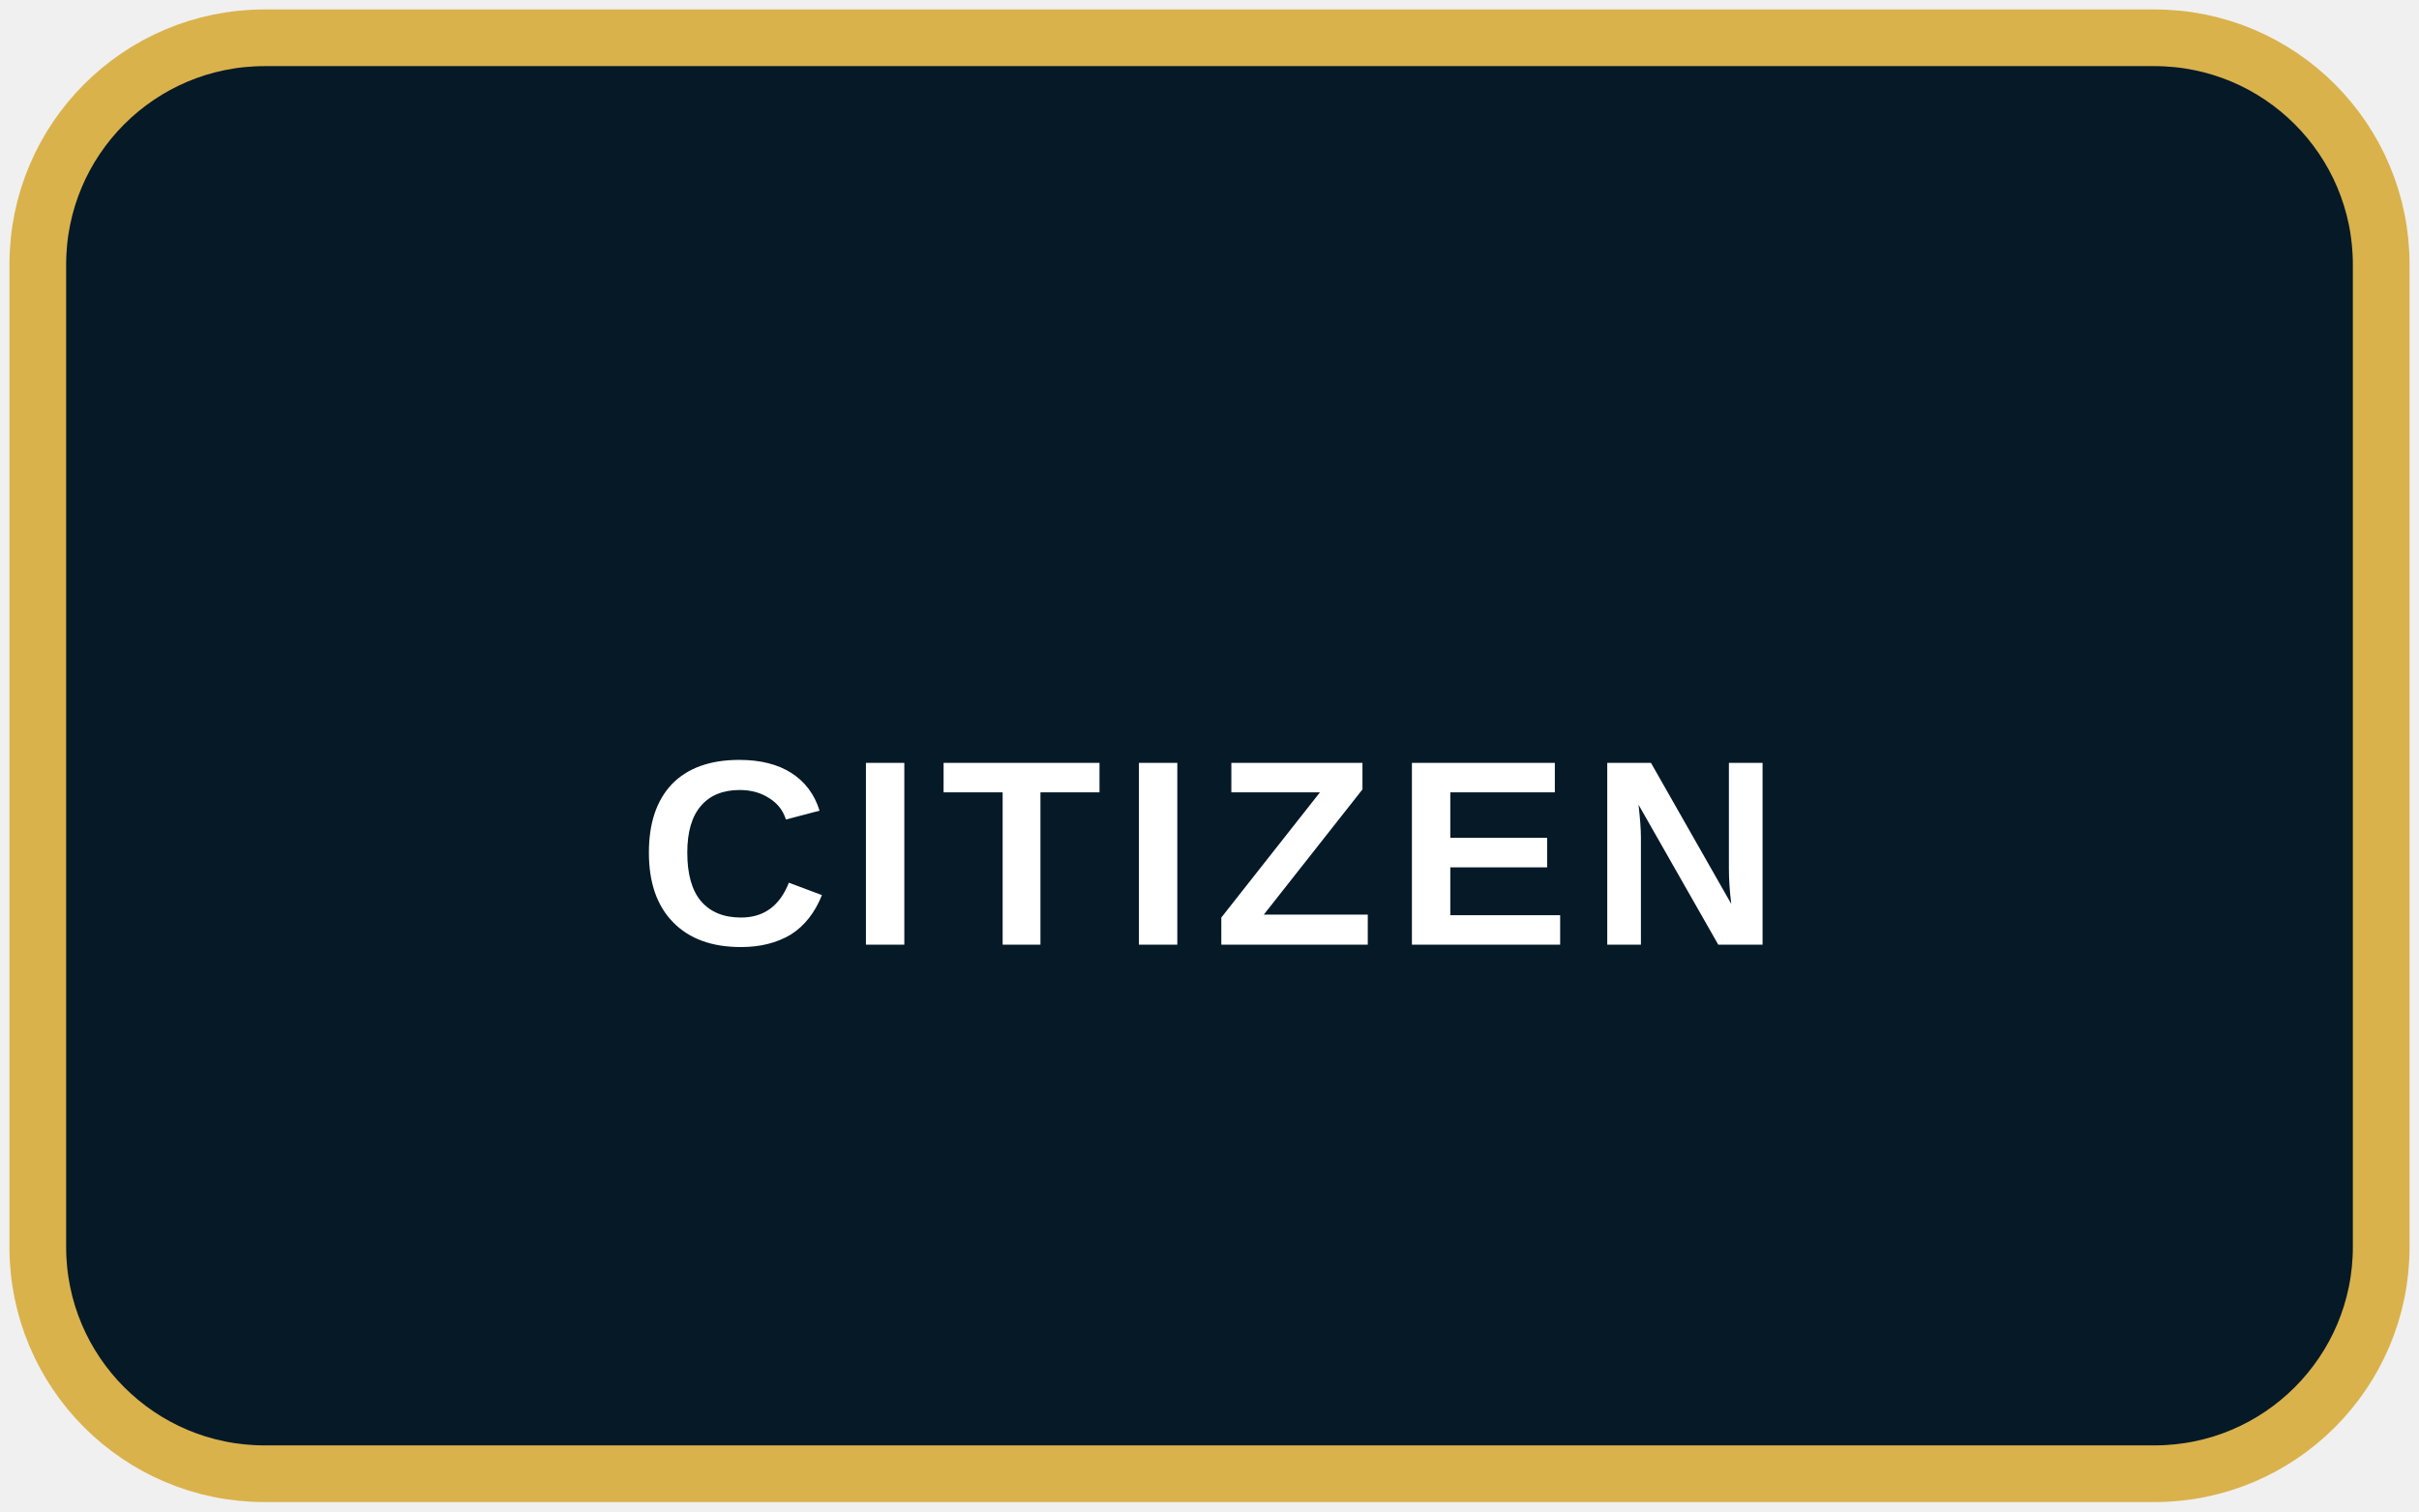
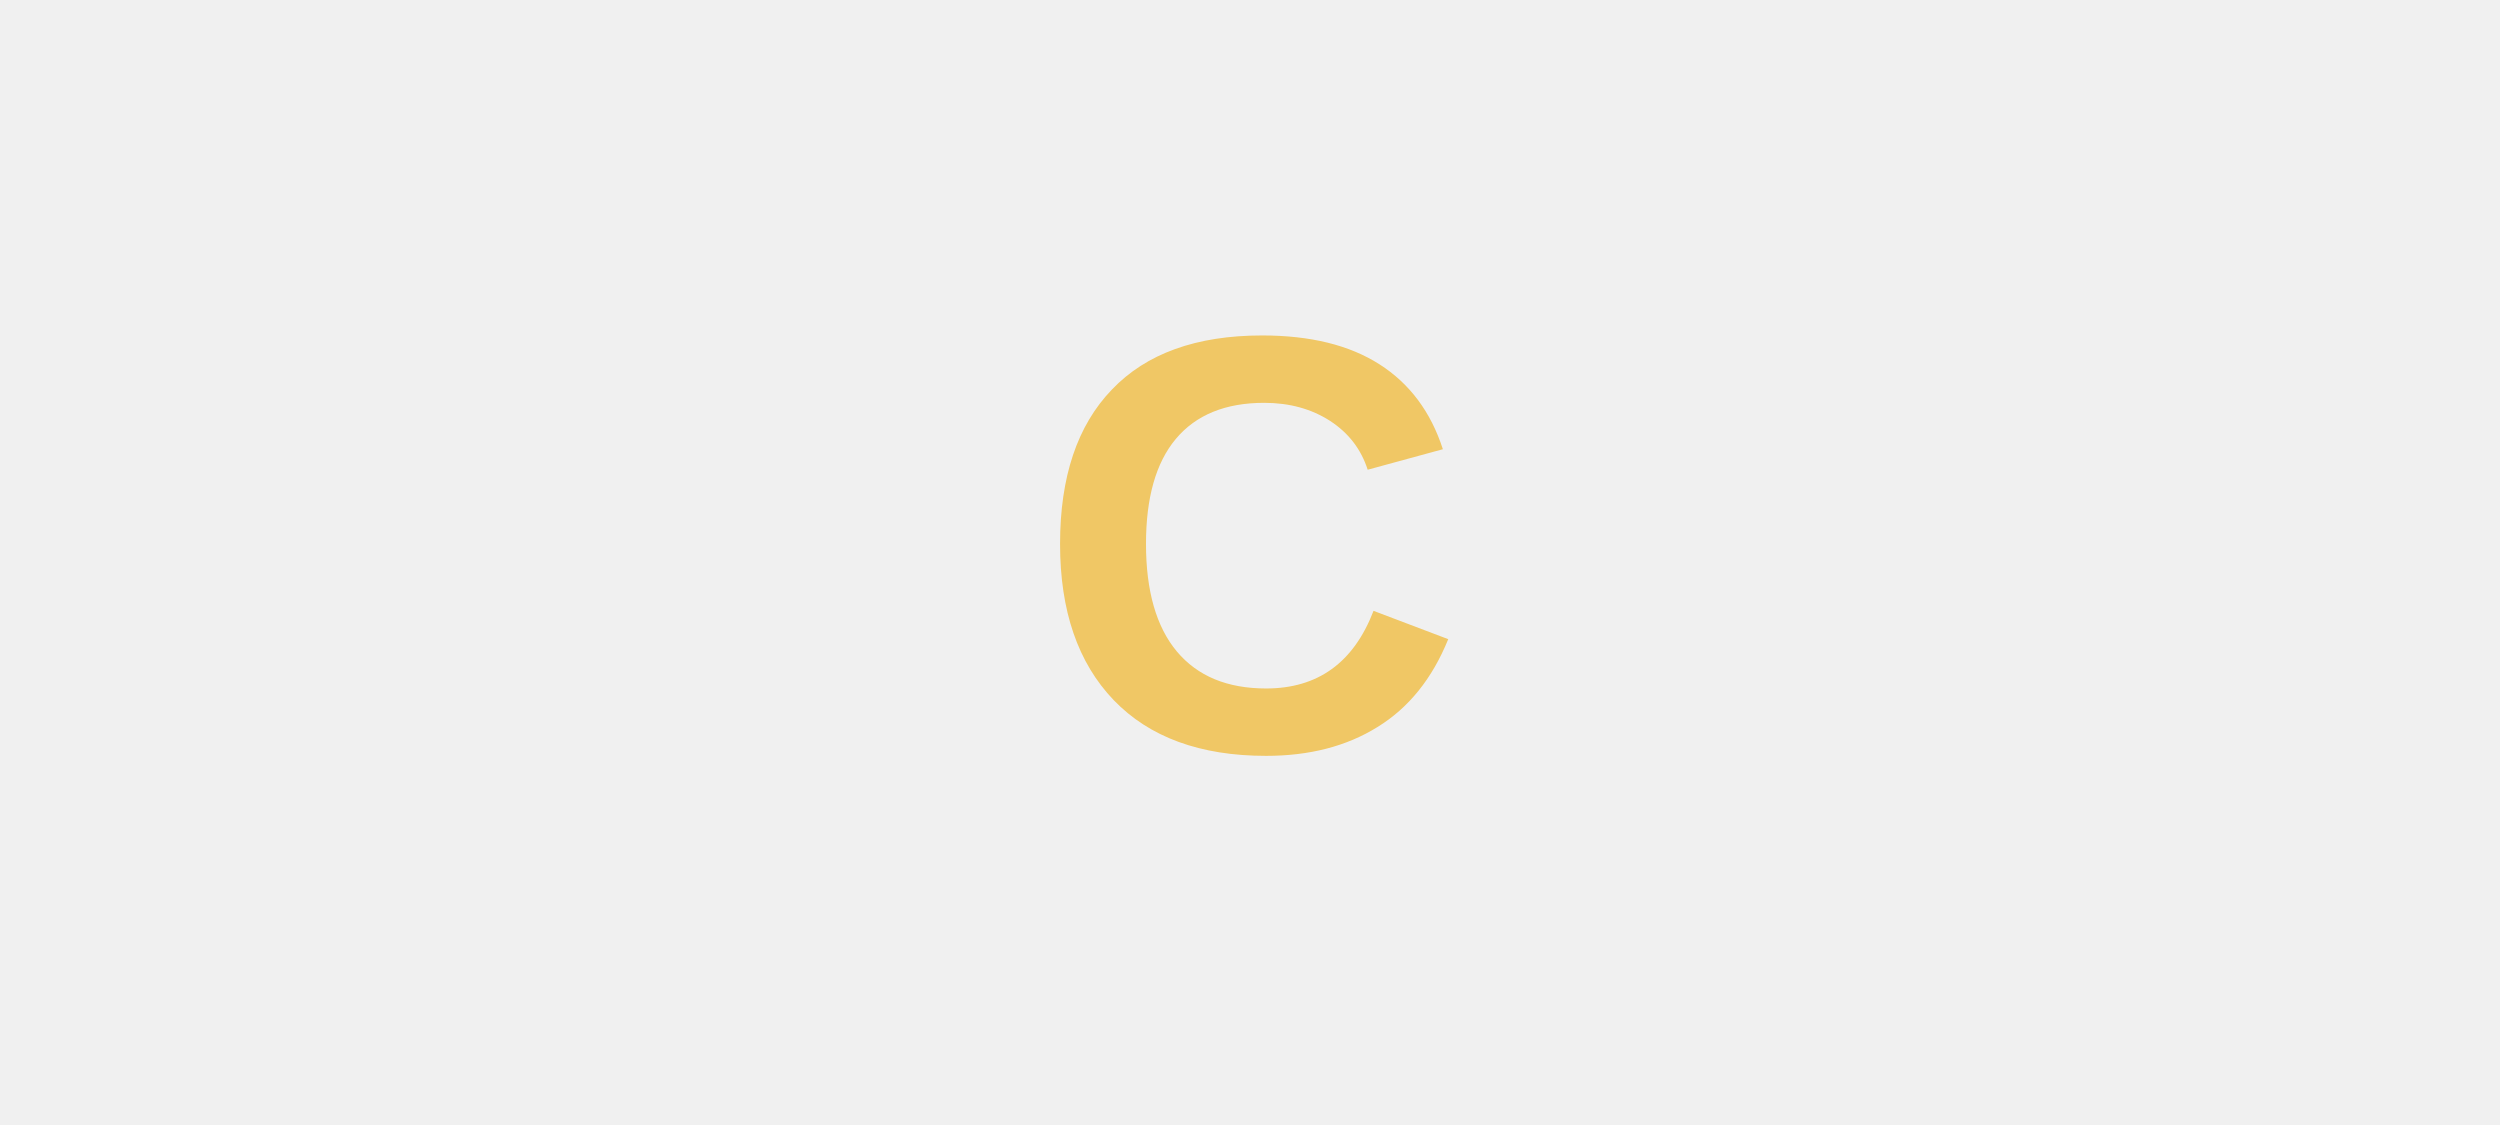
- <svg xmlns="http://www.w3.org/2000/svg" viewBox="0 0 64 40" role="img" aria-label="CITIZEN">
-   <rect x="1" y="1" width="62" height="38" rx="6" fill="#061927" stroke="#d9b24c" stroke-width="1.5" />
-   <text x="32" y="25" text-anchor="middle" fill="#fff" font-family="Arial,Helvetica,sans-serif" font-size="7" font-weight="700" letter-spacing="0.5">CITIZEN</text>
+ <svg xmlns="http://www.w3.org/2000/svg" viewBox="0 0 80 36" role="img" aria-label="citizen">
+   <text x="40" y="24" text-anchor="middle" fill="#f0c765" font-family="Arial, Helvetica, sans-serif" font-size="19" font-weight="700" letter-spacing="1">C</text>
</svg>
